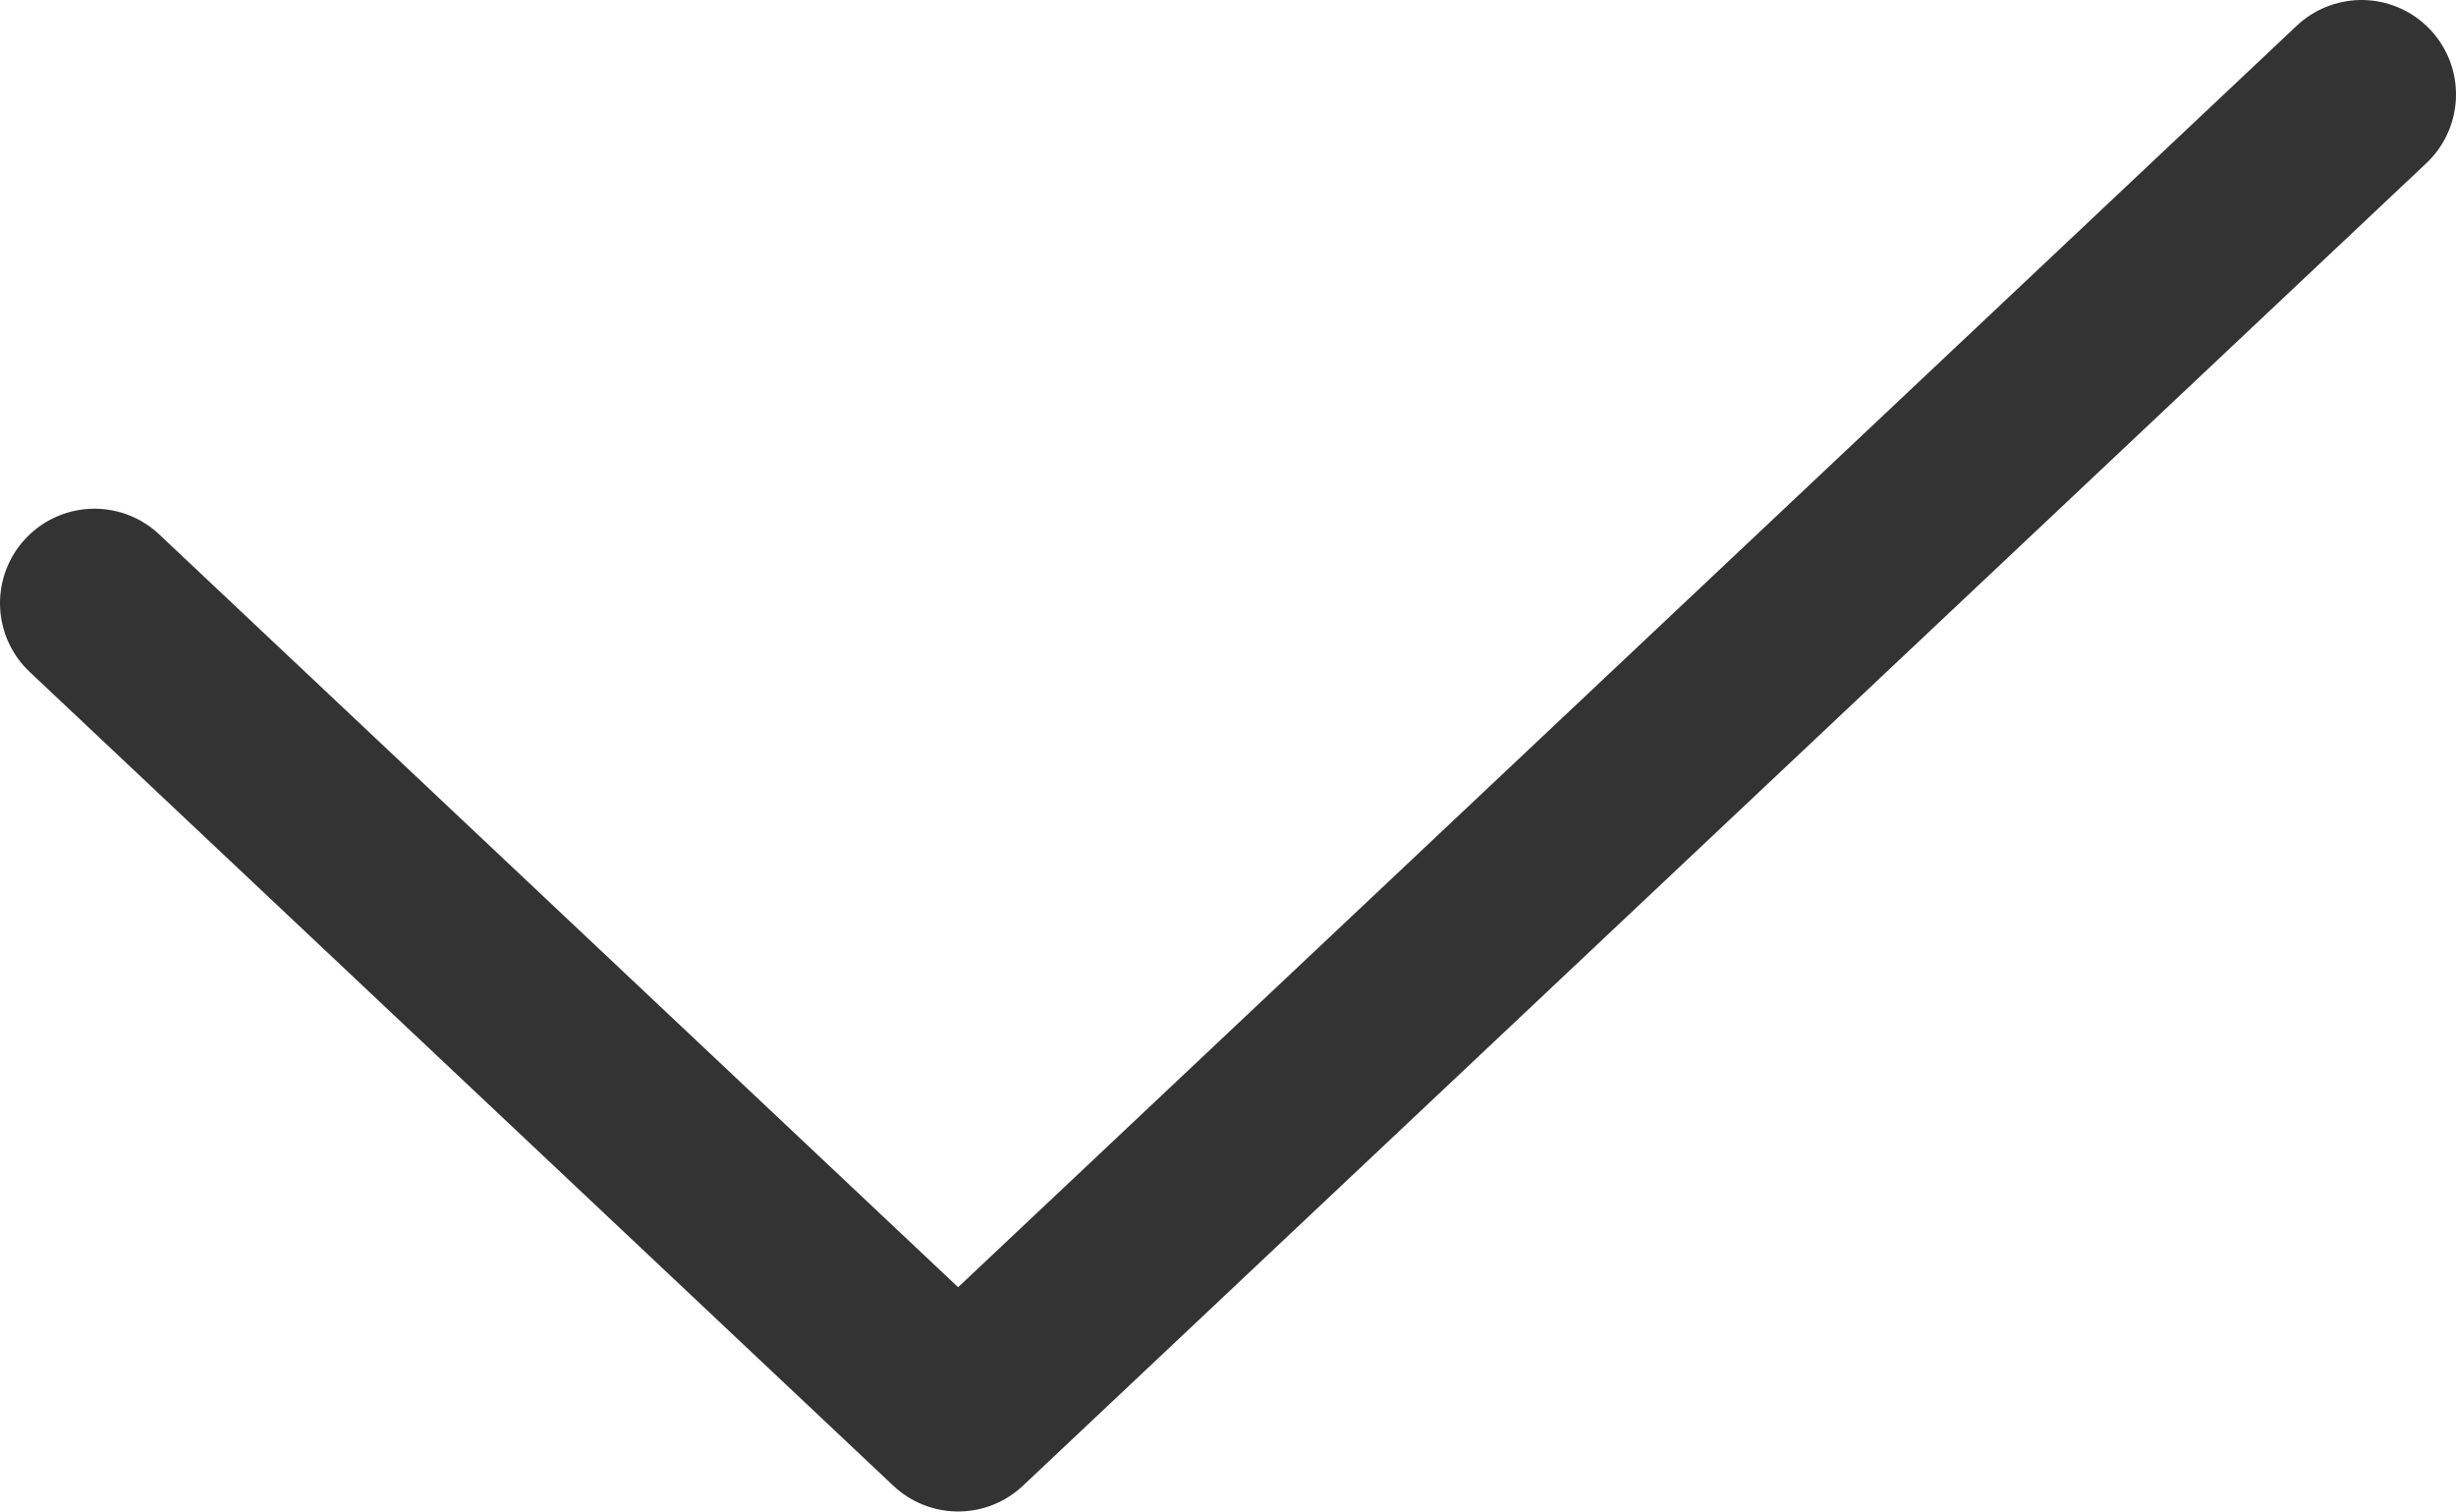
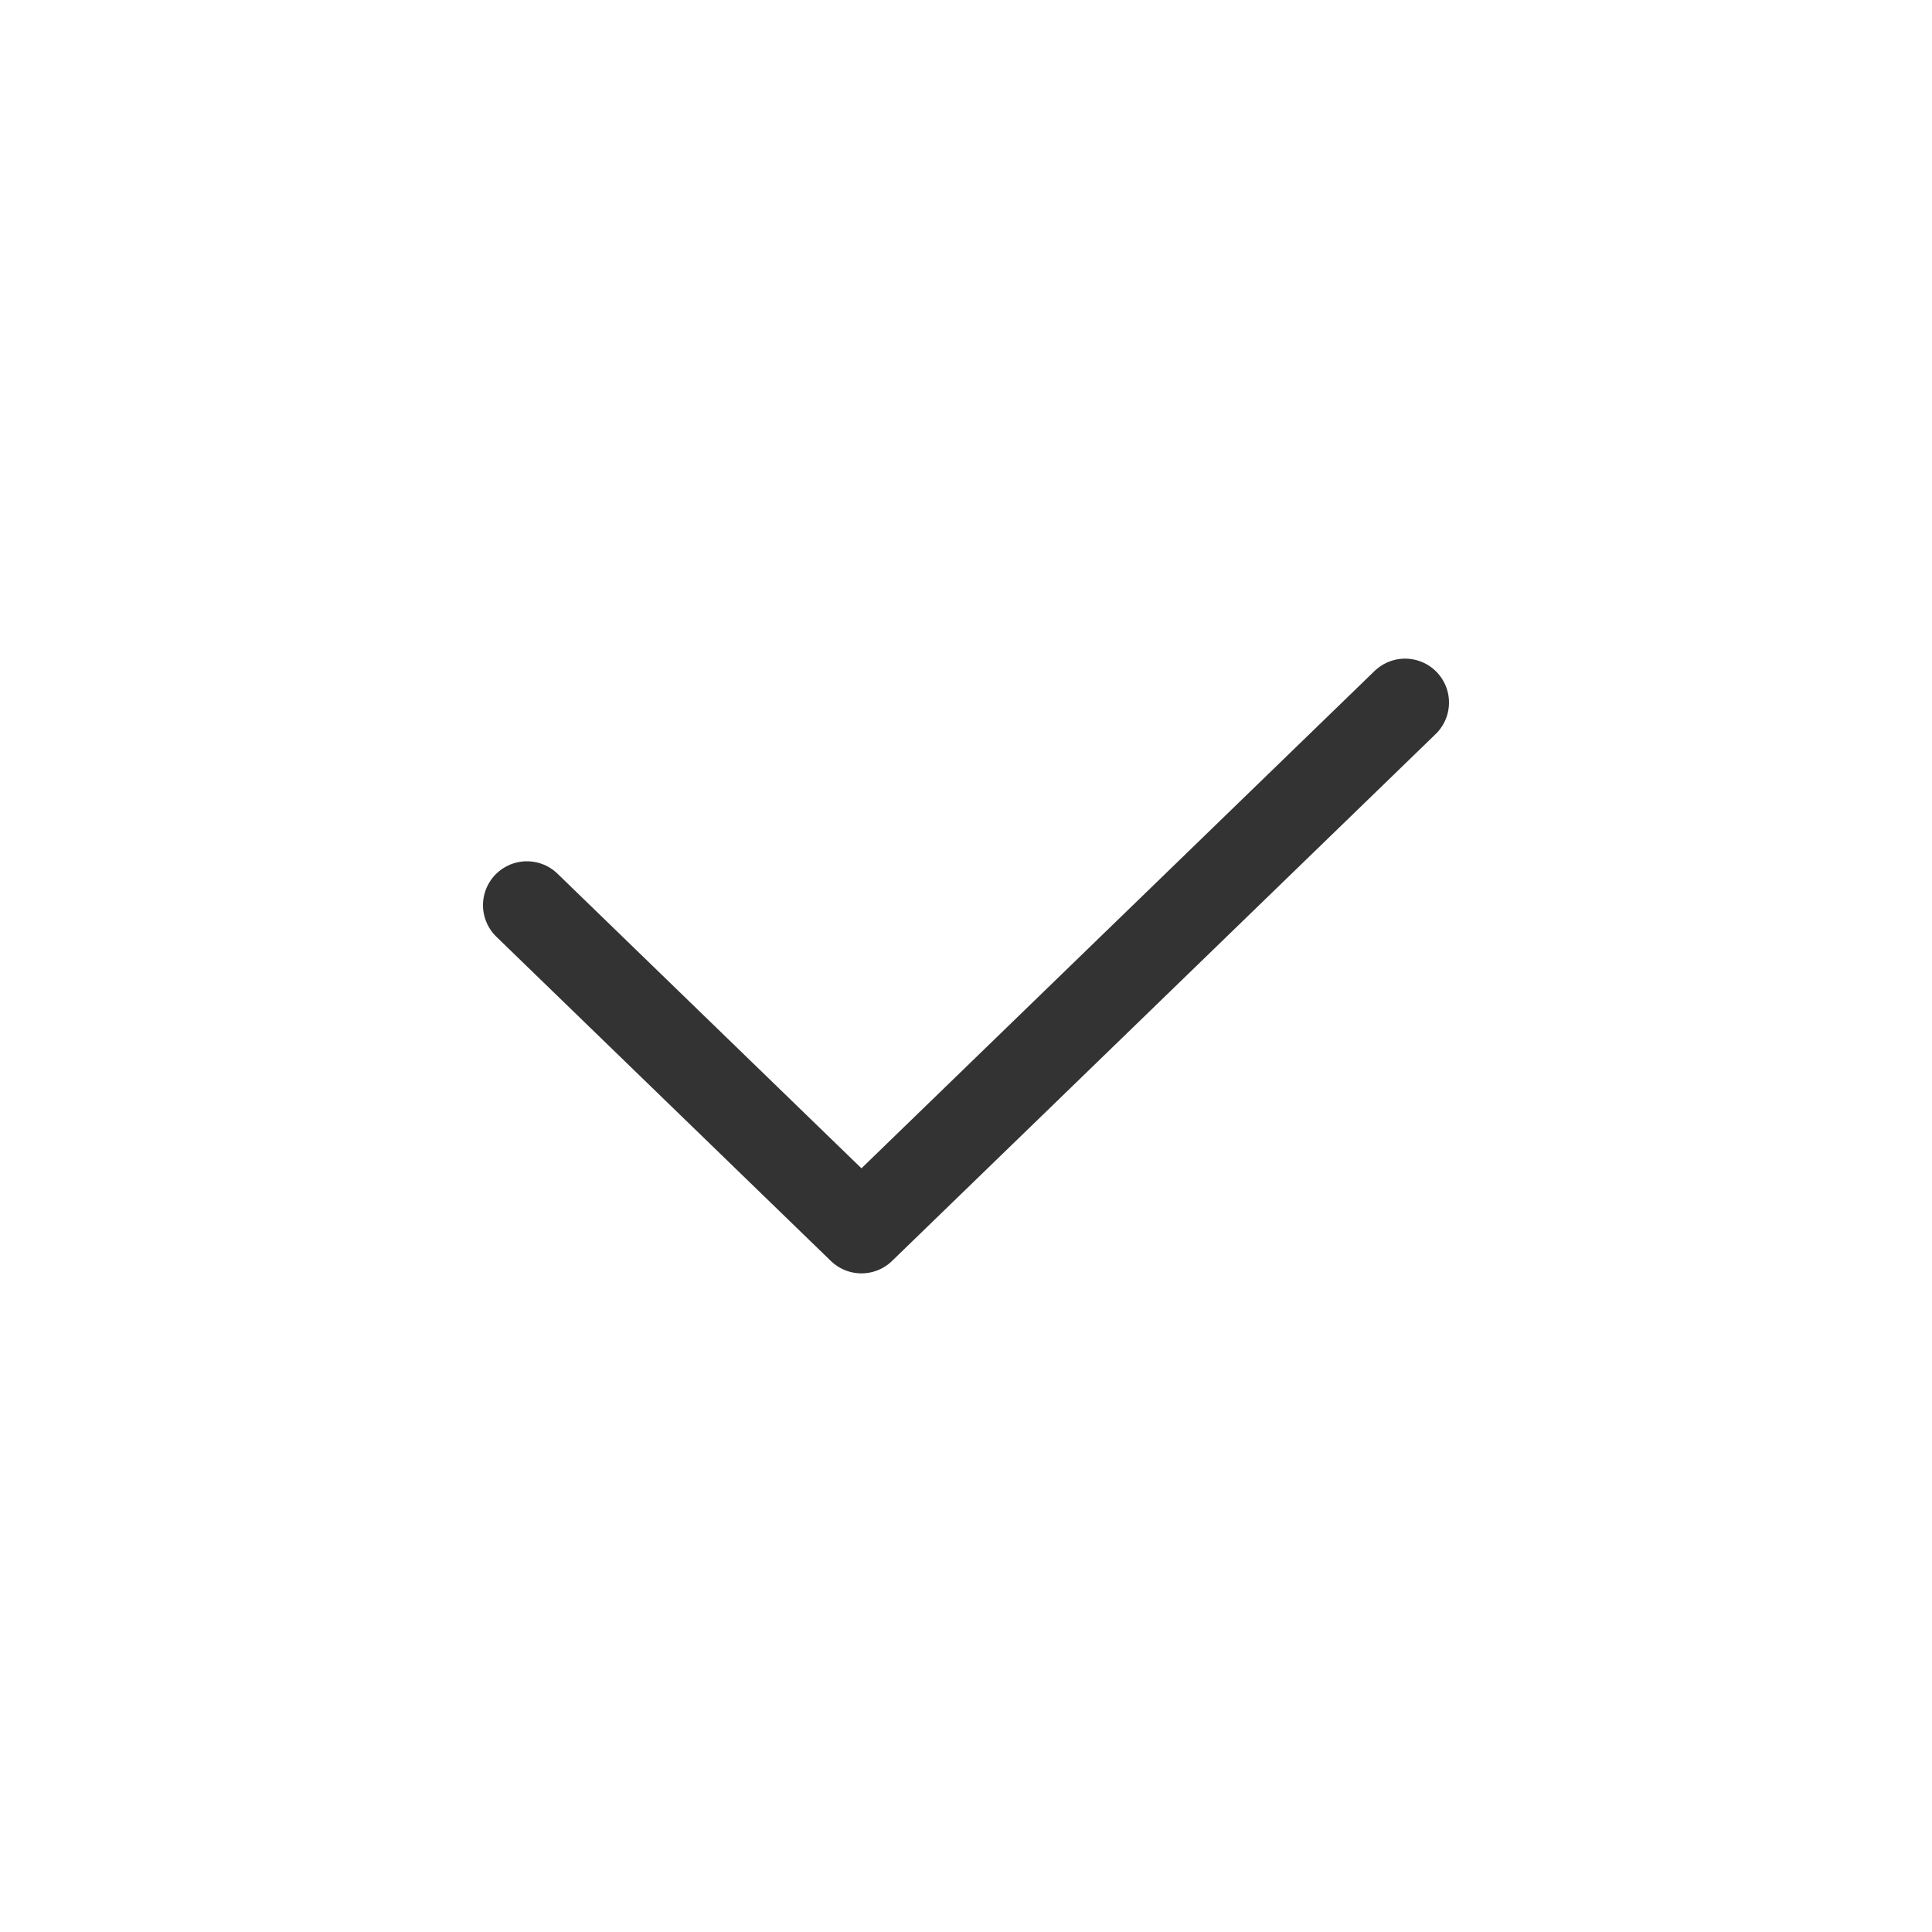
- <svg xmlns="http://www.w3.org/2000/svg" width="26" height="16" viewBox="0 0 26 16" fill="none">
-   <path d="M1 6.385L10.143 15L25 1" stroke="#333333" stroke-width="2" stroke-linecap="round" stroke-linejoin="round" />
+ <svg xmlns="http://www.w3.org/2000/svg" width="44" height="44" viewBox="0 0 44 44" fill="none">
+   <path d="M12 20.615L19.619 28L32 16" stroke="#333333" stroke-width="2" stroke-linecap="round" stroke-linejoin="round" />
</svg>
